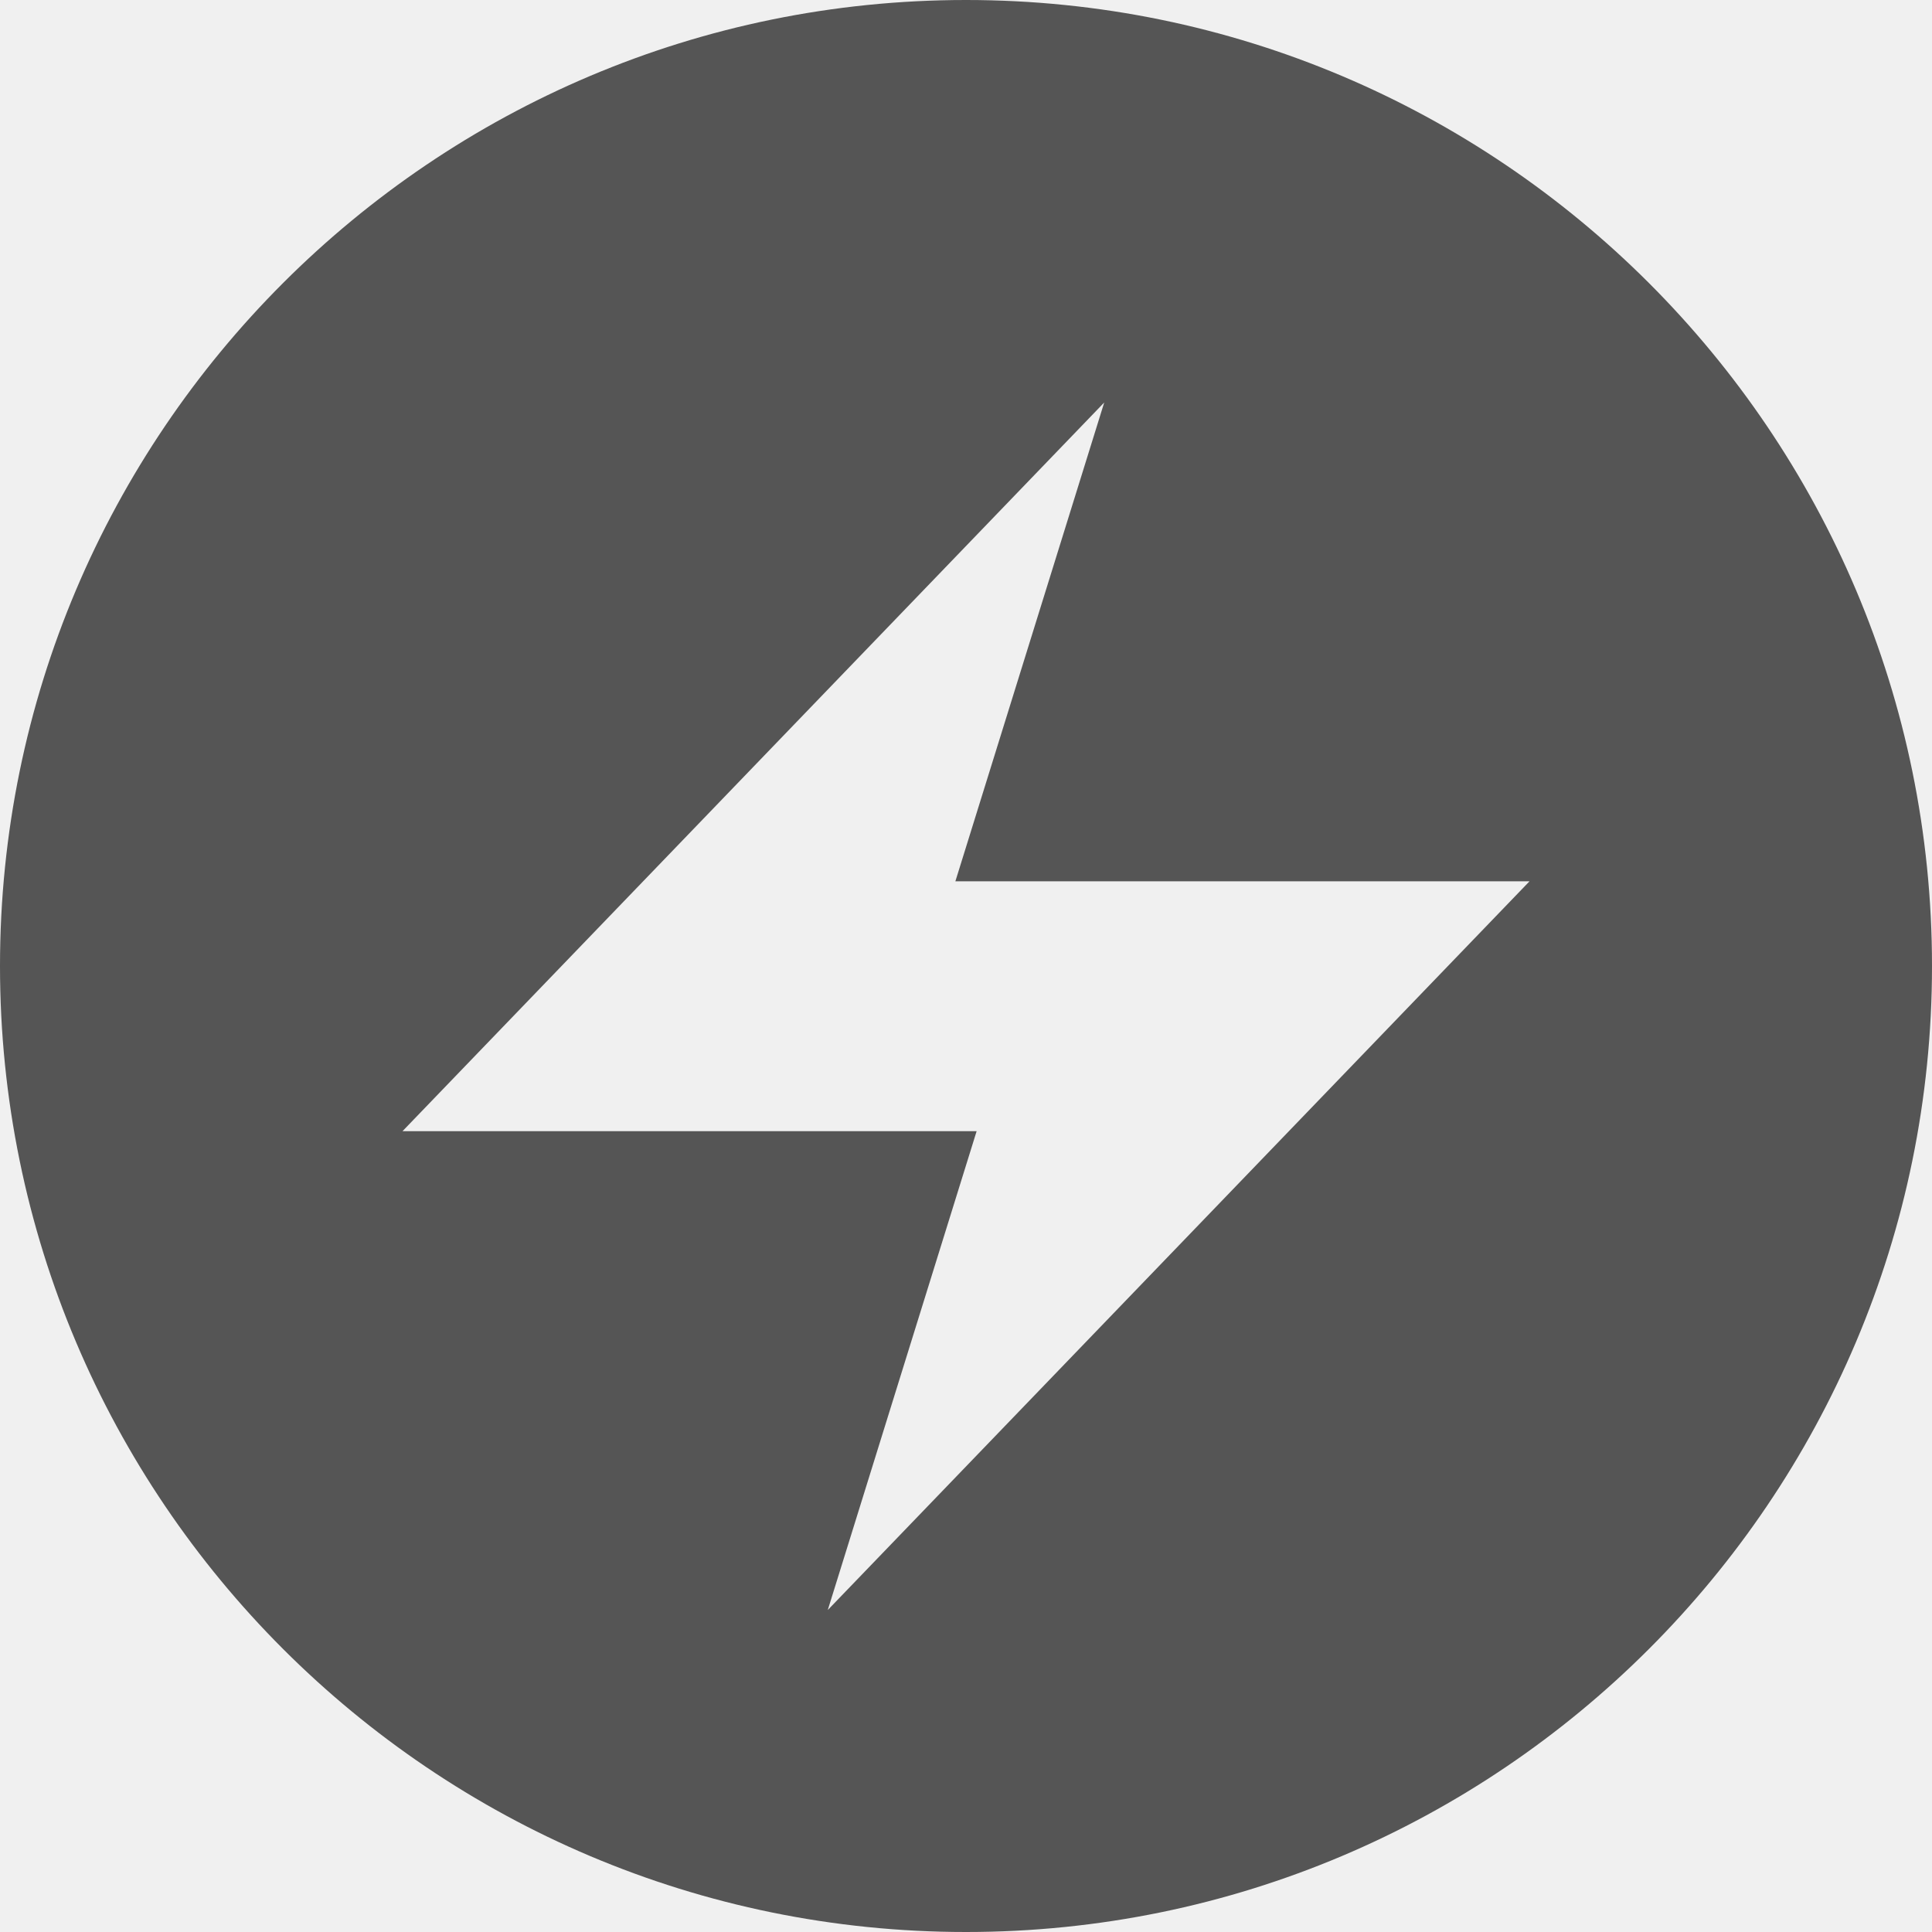
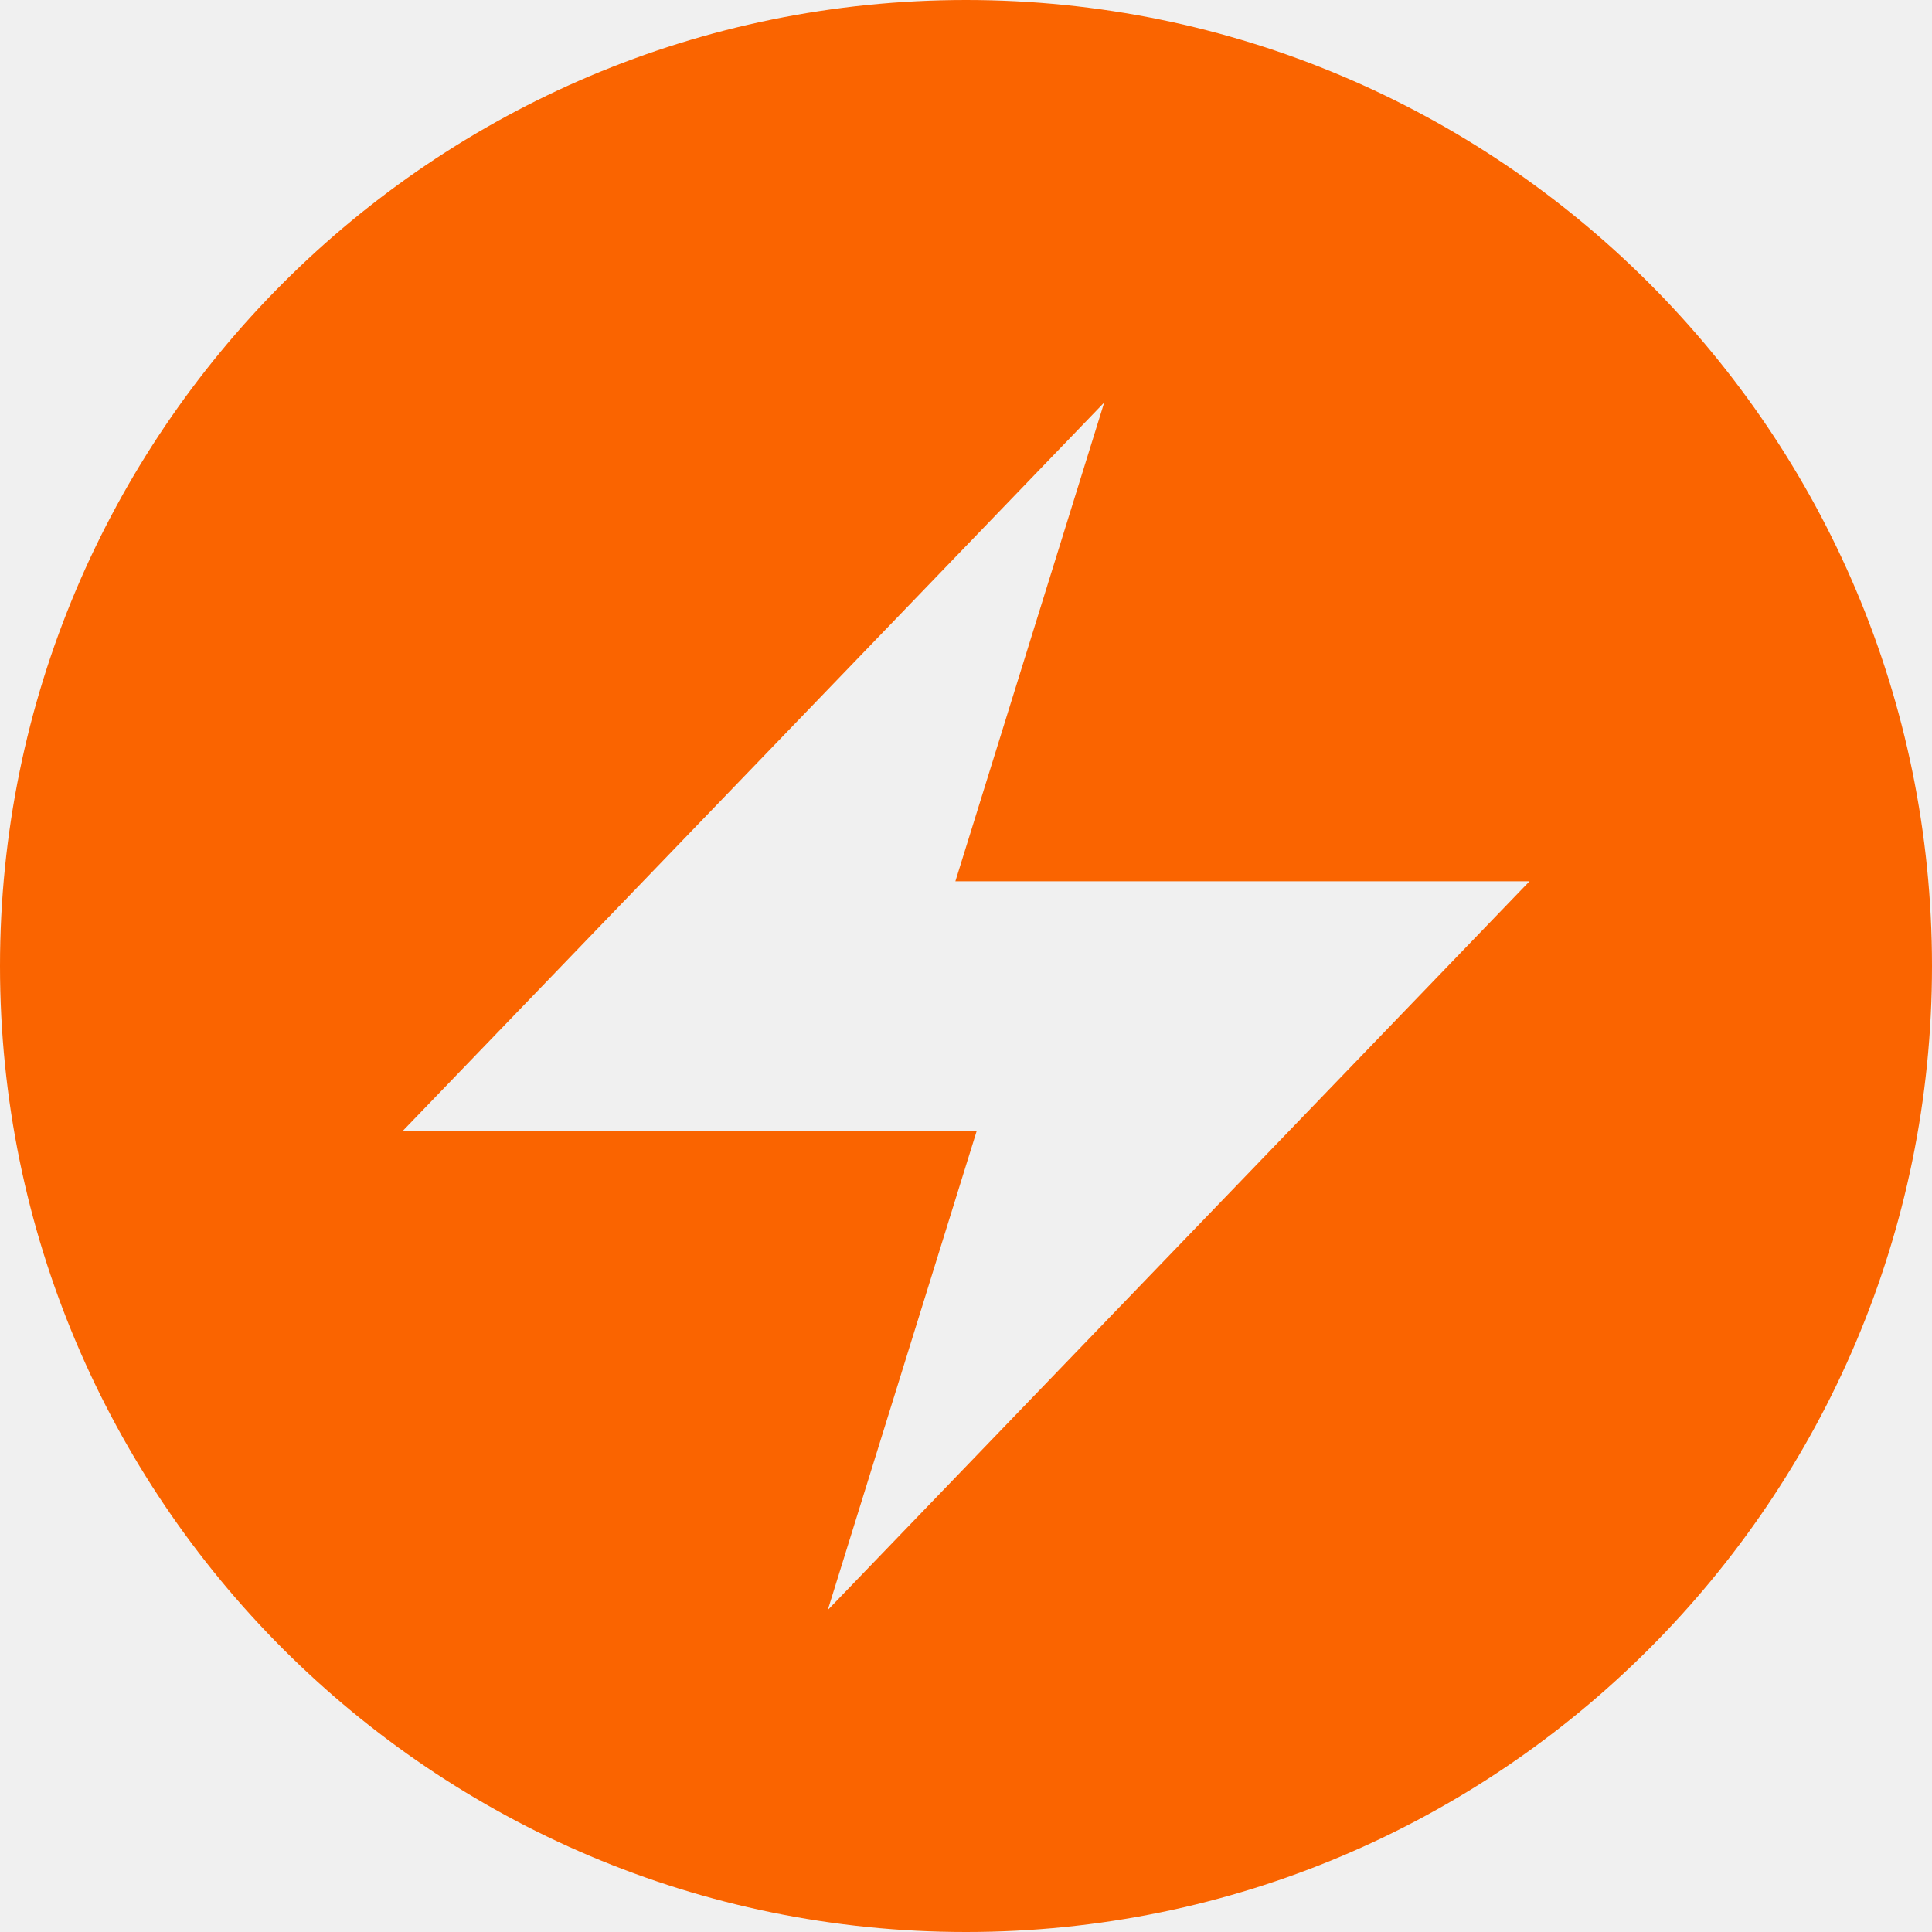
<svg xmlns="http://www.w3.org/2000/svg" xmlns:xlink="http://www.w3.org/1999/xlink" width="24px" height="24px" viewBox="0 0 24 24" version="1.1">
  <defs>
    <path d="M12,0 C5.376,0 0,5.376 0,12 C0,18.624 5.376,24 12,24 C18.624,24 24,18.624 24,12 C24,5.376 18.624,0 12,0 Z M19,10.948 L10.283,20 L12.132,14.052 L5,14.052 L13.717,5 L11.868,10.948 L19,10.948 Z" id="path-1" />
  </defs>
  <g id="icon/lightning-circle" stroke="none" stroke-width="1" fill="none" fill-rule="evenodd">
    <mask id="mask-2" fill="white">
      <use xlink:href="#path-1" />
    </mask>
-     <use id="形状" fill="#555555" fill-rule="nonzero" xlink:href="#path-1" />
+     <use id="形状" fill="#fa6400" fill-rule="nonzero" xlink:href="#path-1" />
  </g>
</svg>
